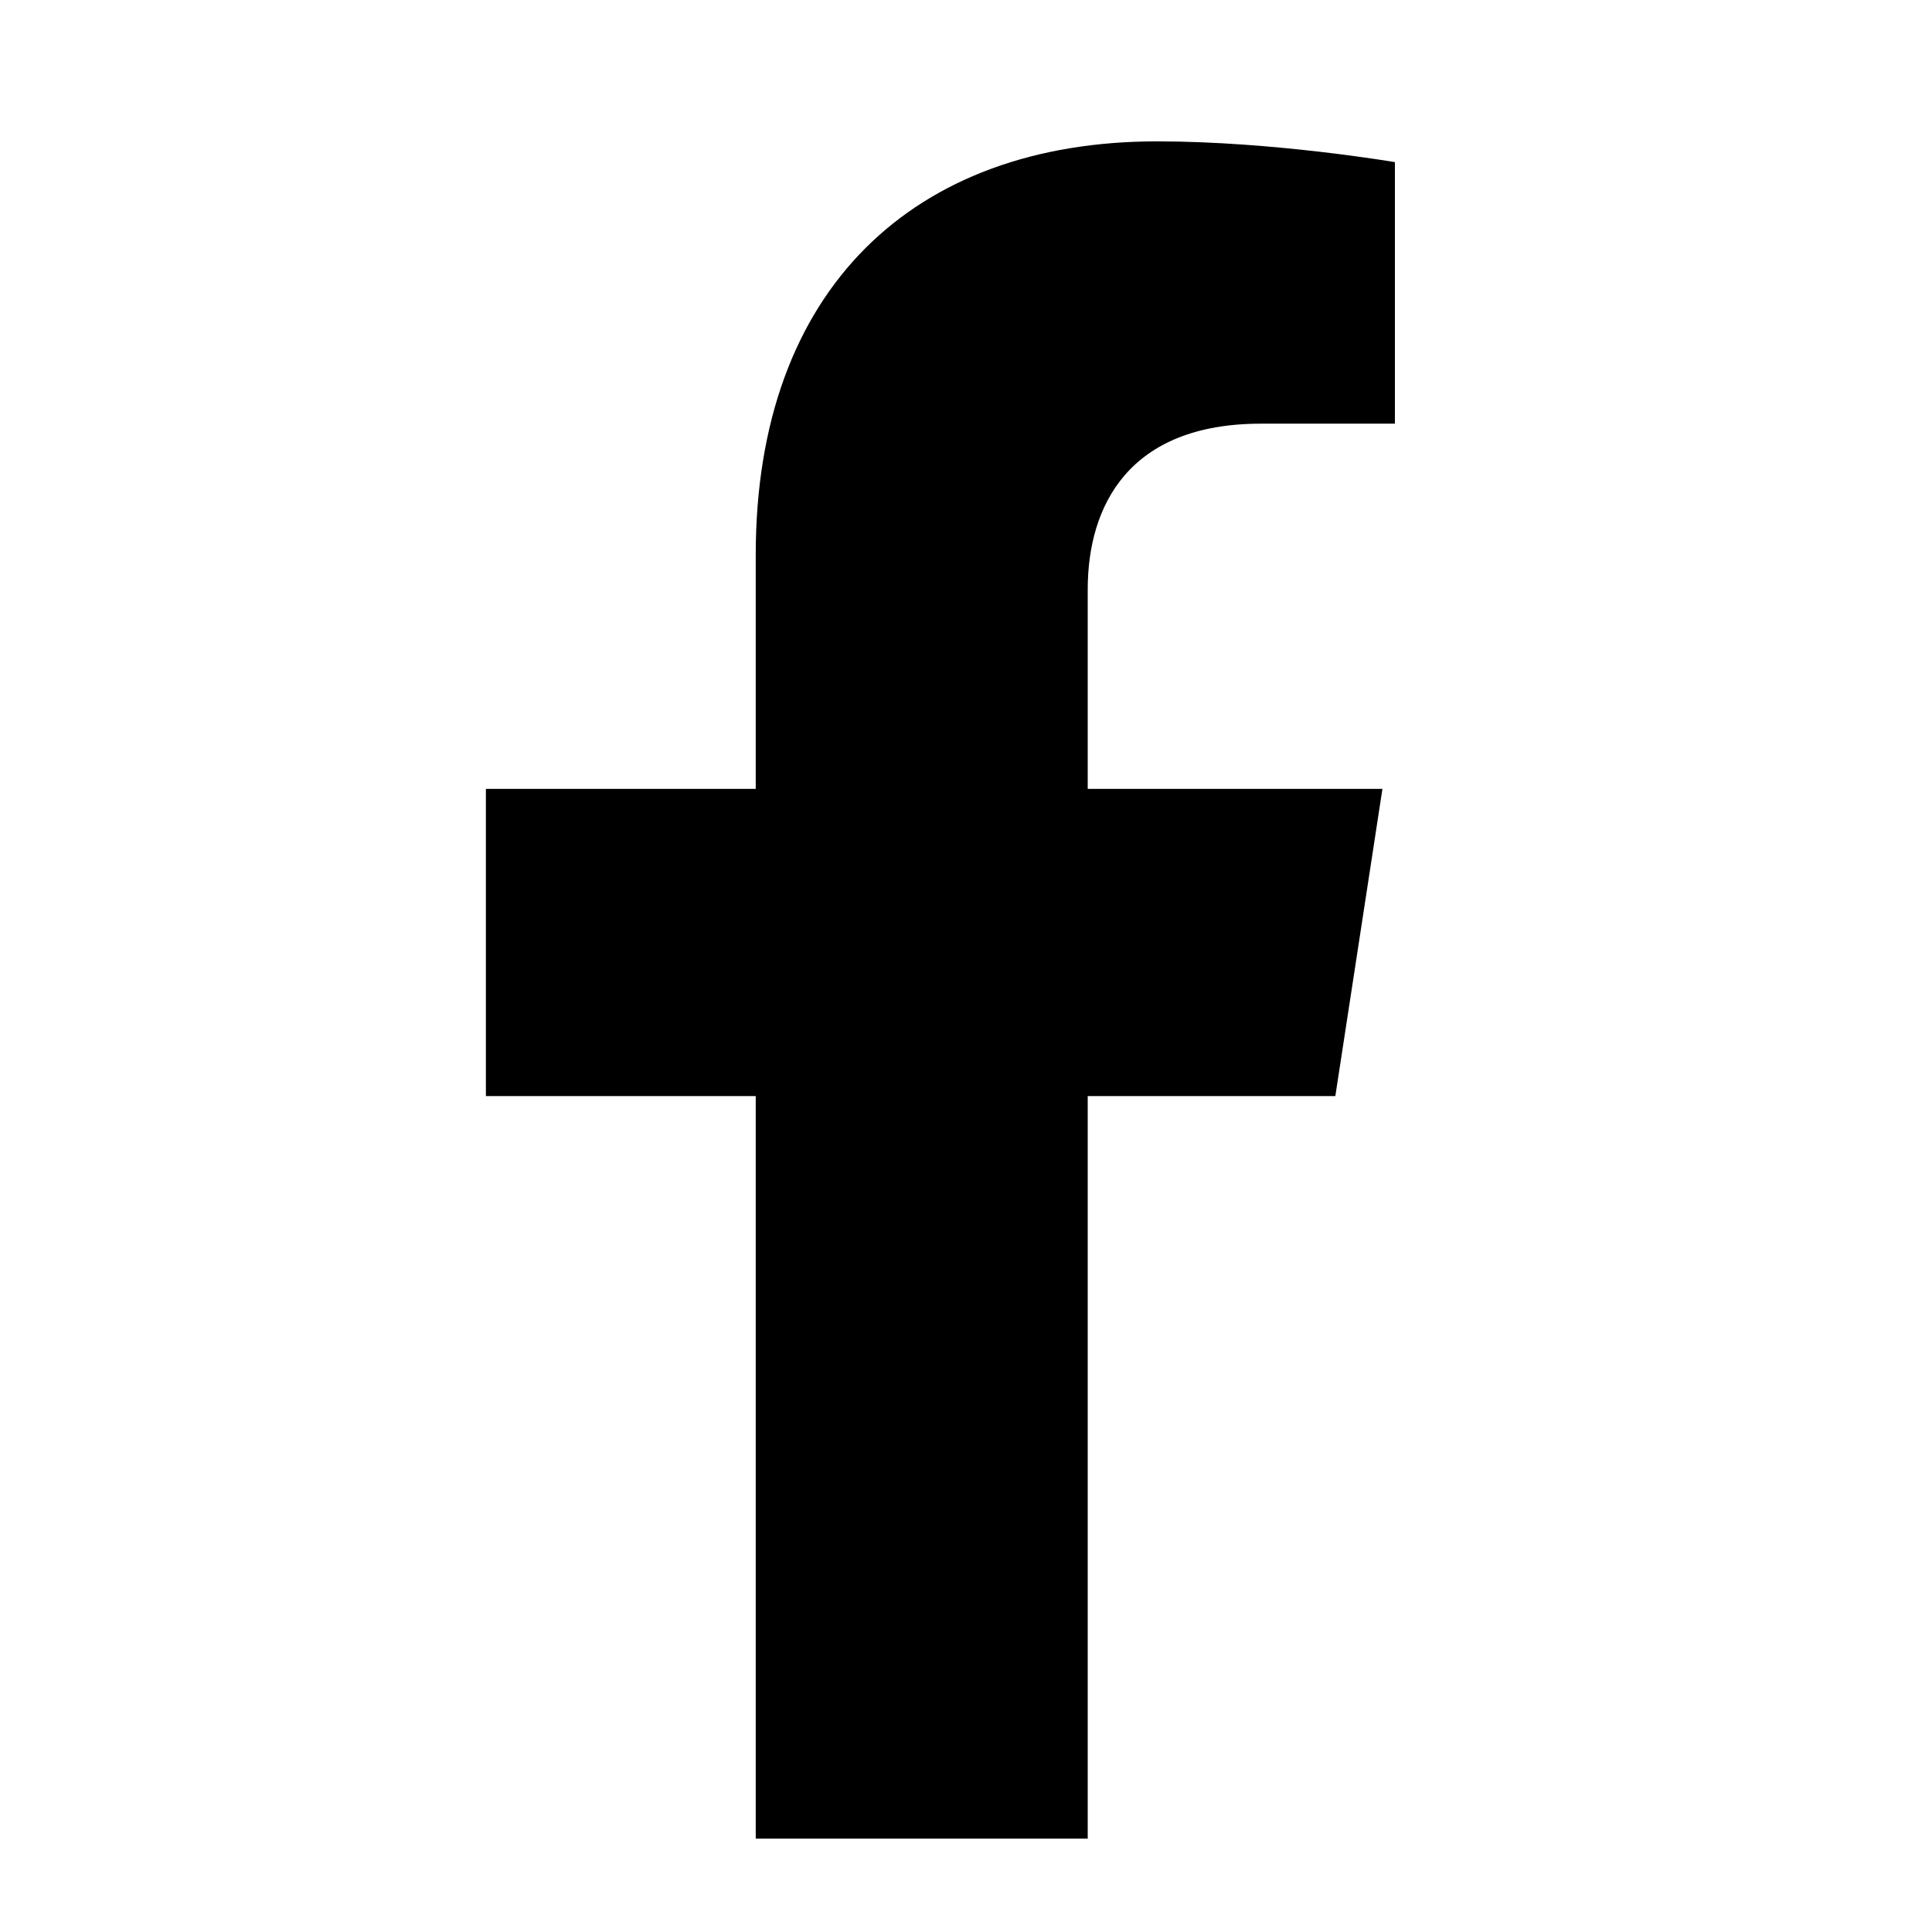
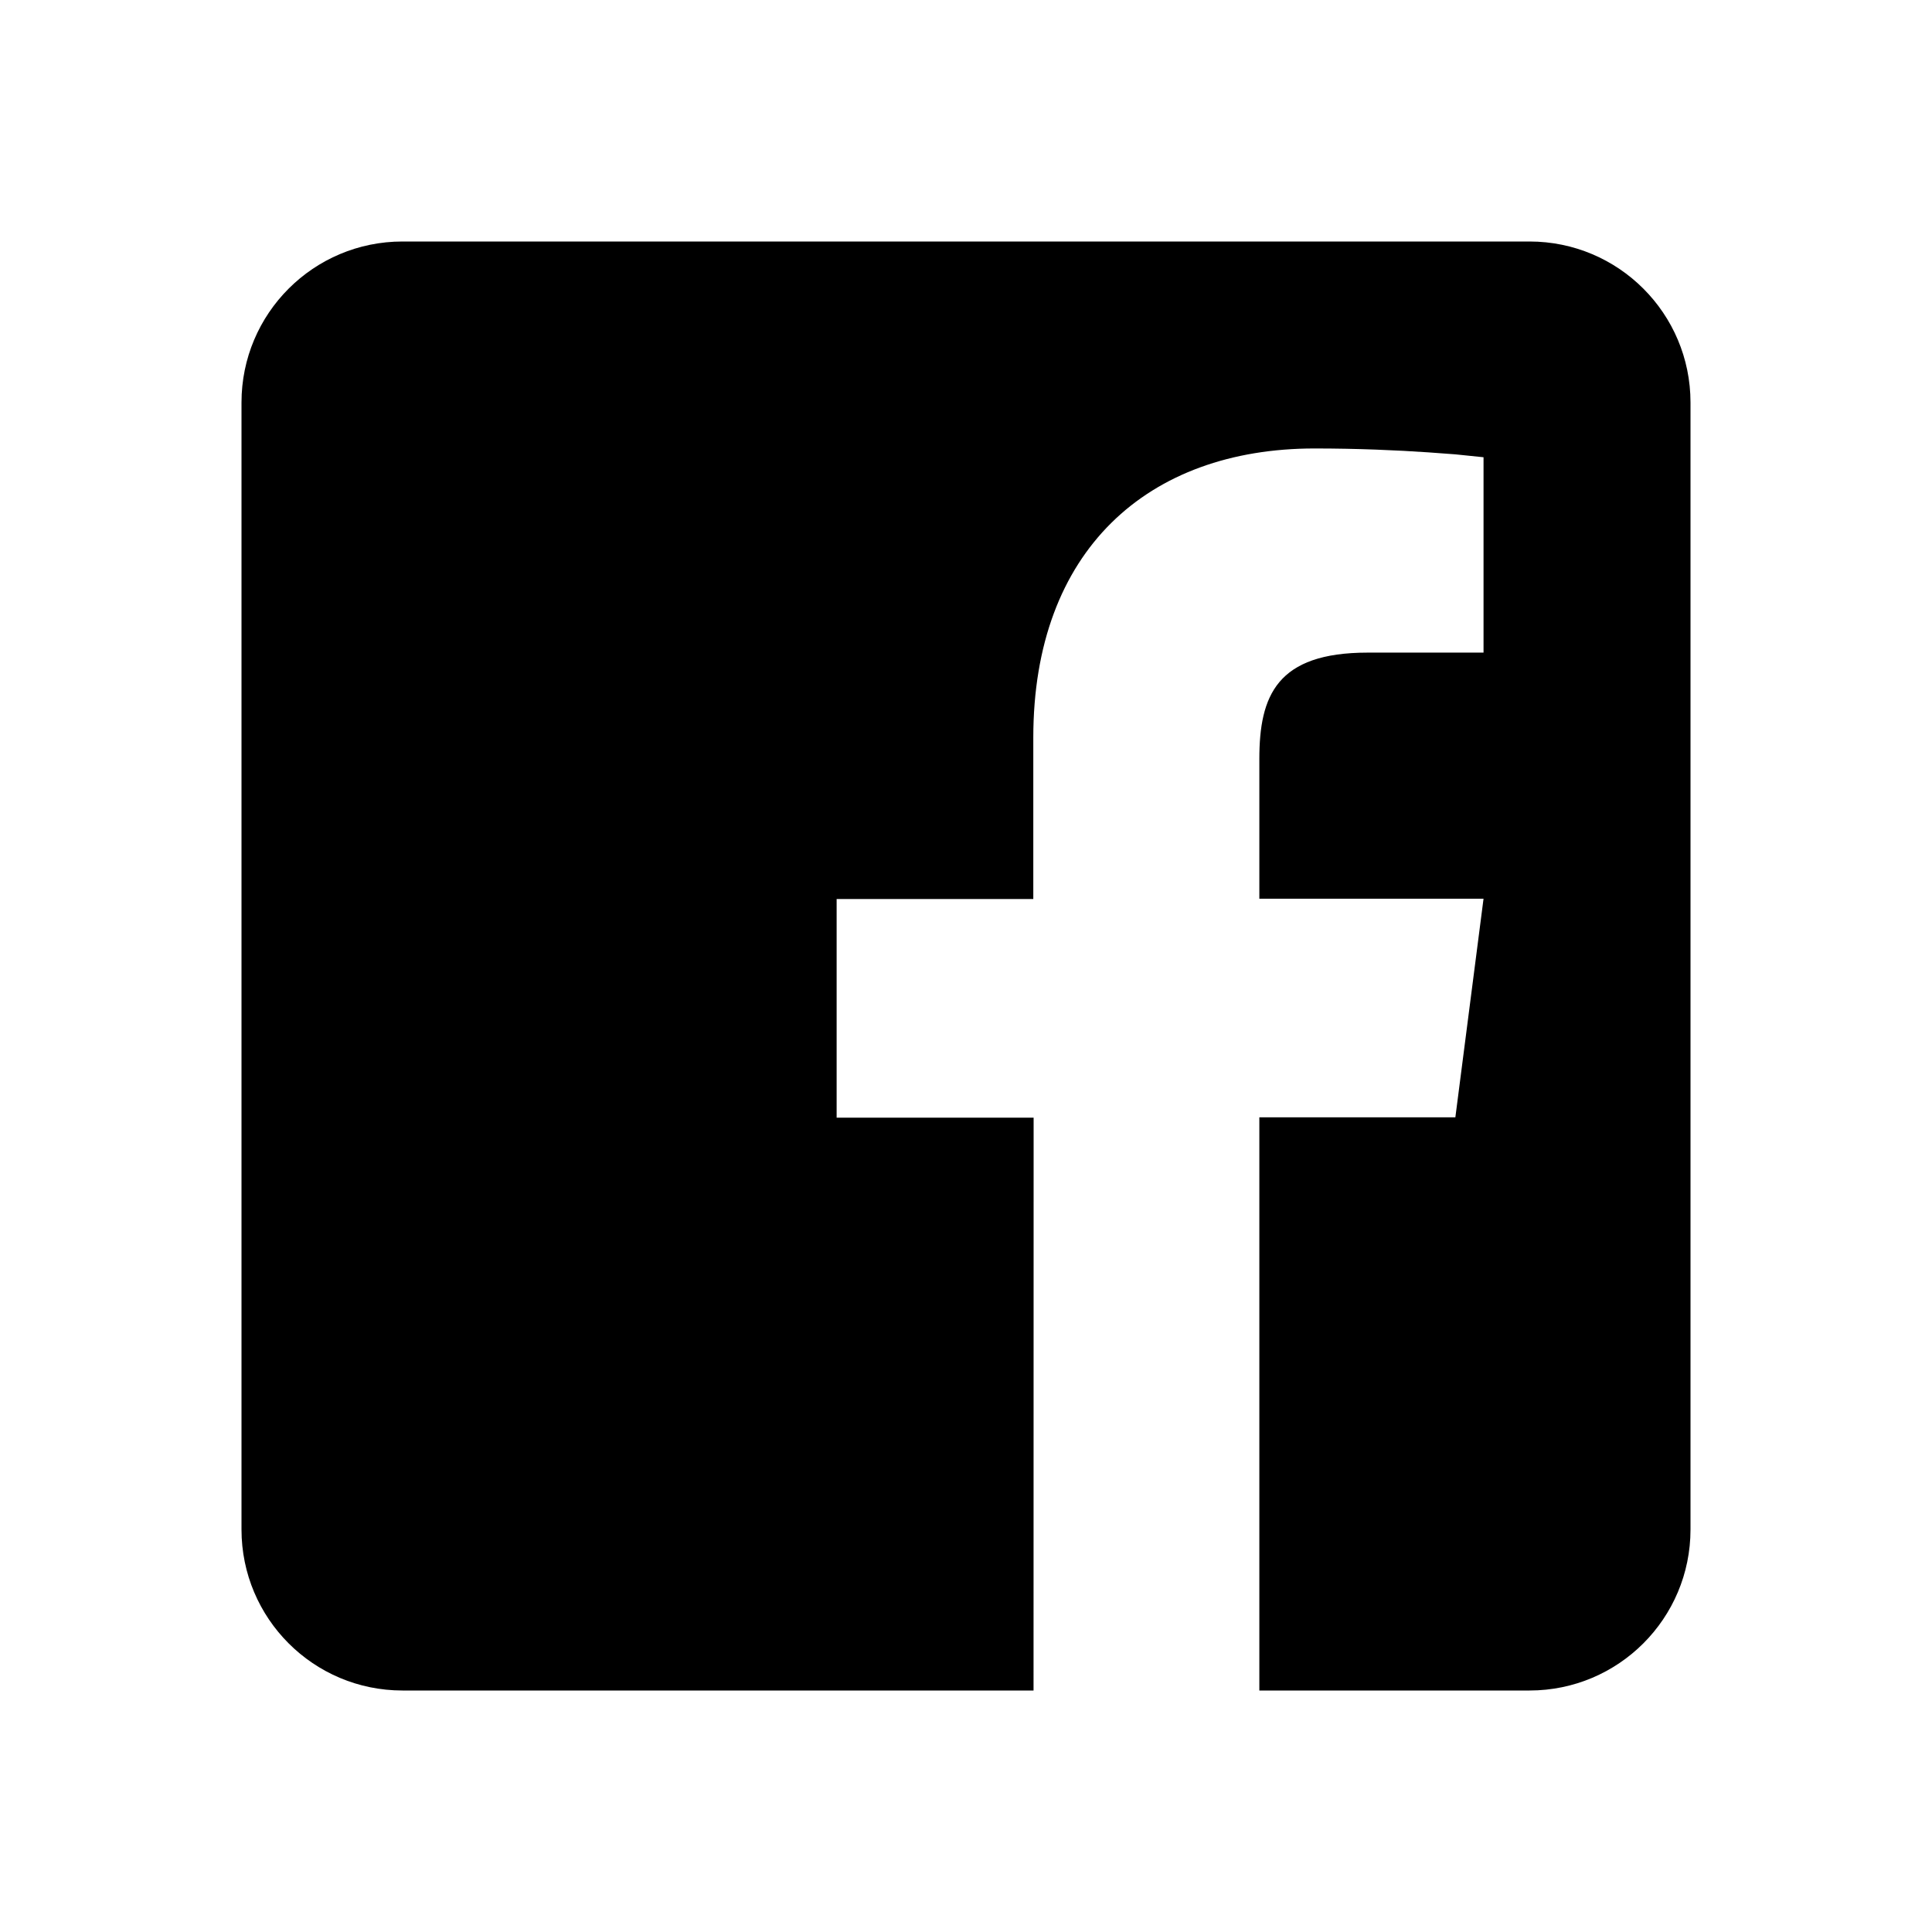
- <svg xmlns="http://www.w3.org/2000/svg" width="24px" height="24px" viewBox="0 0 24 24" version="1.1">
-   <g id="Icons/Share_facebook/24" stroke="none" stroke-width="1" fill="none" fill-rule="evenodd">
-     <g id="f_logo_RGB-Black_1024" transform="translate(5.95, 1)" fill="#000000">
-       <path d="M11.223,8.8 L7.562,8.8 L7.562,6.324 C7.562,5.28 8.074,4.263 9.714,4.263 L11.378,4.263 L11.378,1.014 C11.378,1.014 9.868,0.756 8.423,0.756 C5.408,0.756 3.438,2.584 3.438,5.892 L3.438,8.8 L0.086,8.8 L0.086,12.616 L3.438,12.616 L3.438,21.84 L7.562,21.84 L7.562,12.616 L10.638,12.616 L11.223,8.8 Z" id="Fill-4" />
-     </g>
-   </g>
+ <svg xmlns="http://www.w3.org/2000/svg" width="24" height="24" viewBox="0 0 24 24" fill="none">
+   <path fill-rule="evenodd" clip-rule="evenodd" d="M19 3C20.105 3 21 3.895 21 5V19C21 20.105 20.105 21 19 21H15.644L15.644 13.88H18.079L18.429 11.164H15.644V9.429C15.644 8.641 15.861 8.107 16.99 8.107H18.429V5.68L18.078 5.644L17.738 5.619C17.357 5.593 16.865 5.571 16.331 5.571C14.258 5.571 12.836 6.837 12.836 9.163V11.168H10.393V13.884H12.84L12.839 21H5C3.895 21 3 20.105 3 19V5C3 3.895 3.895 3 5 3H19Z" fill="black" />
</svg>
